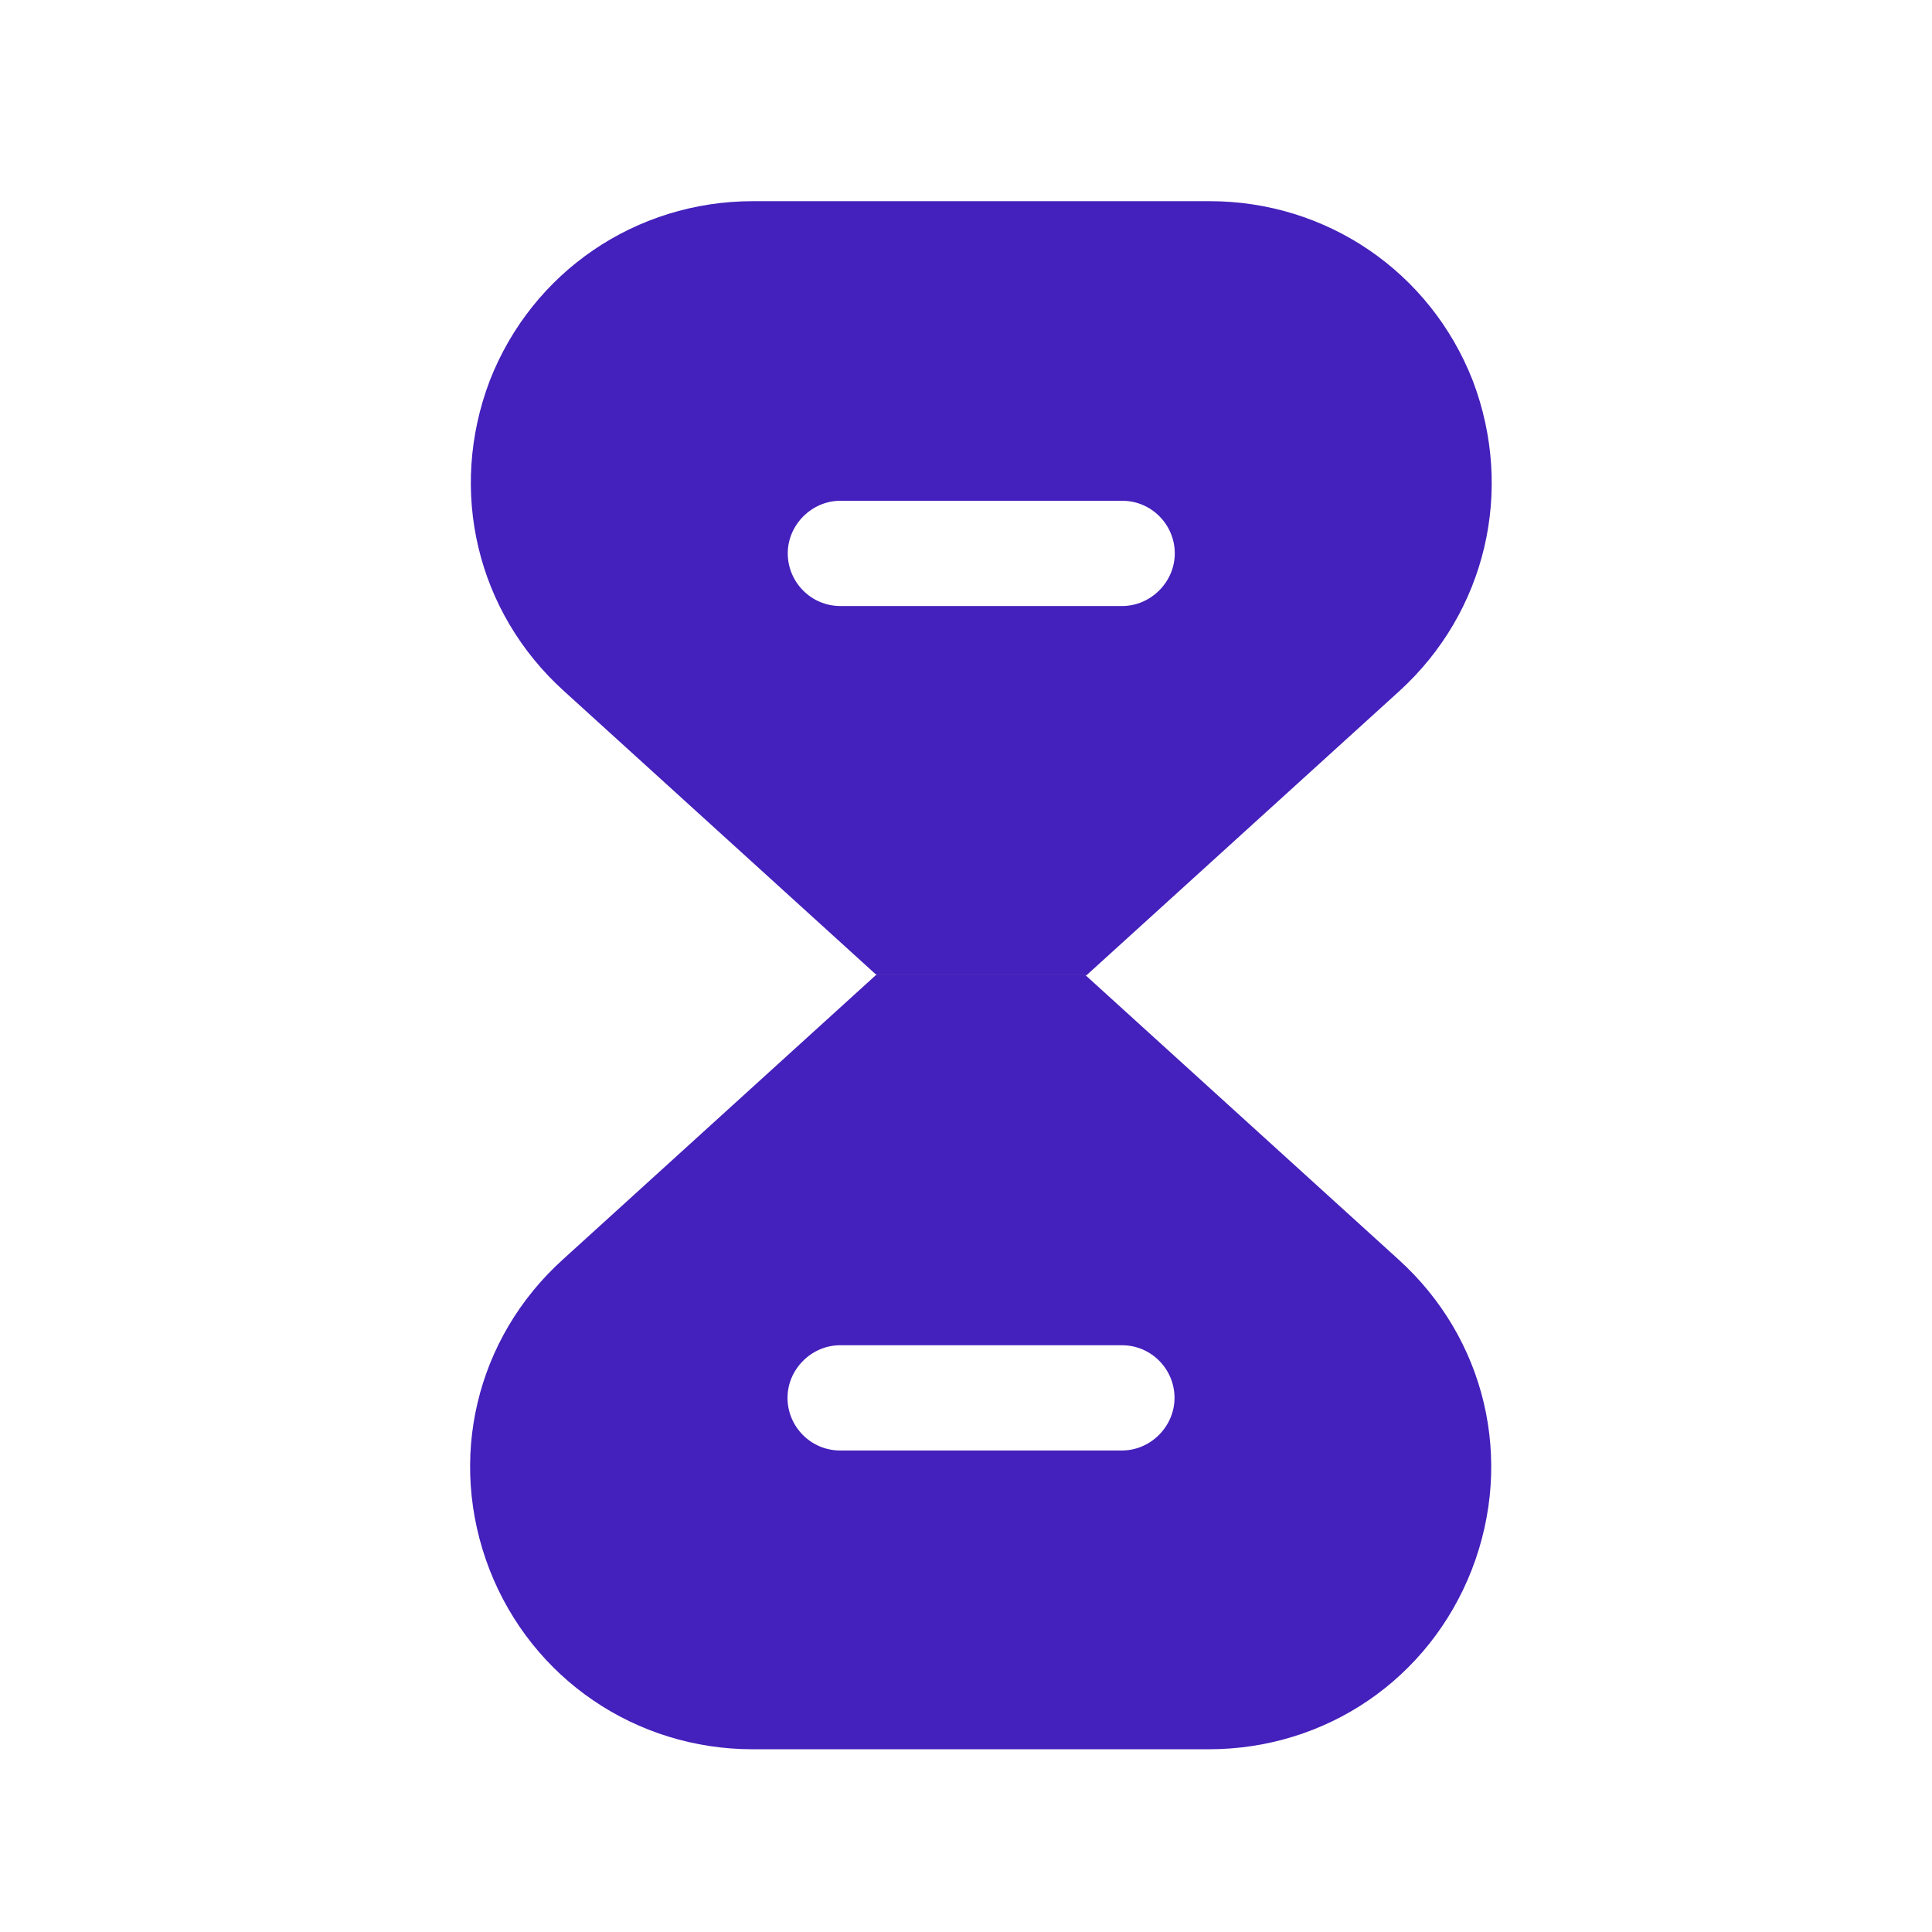
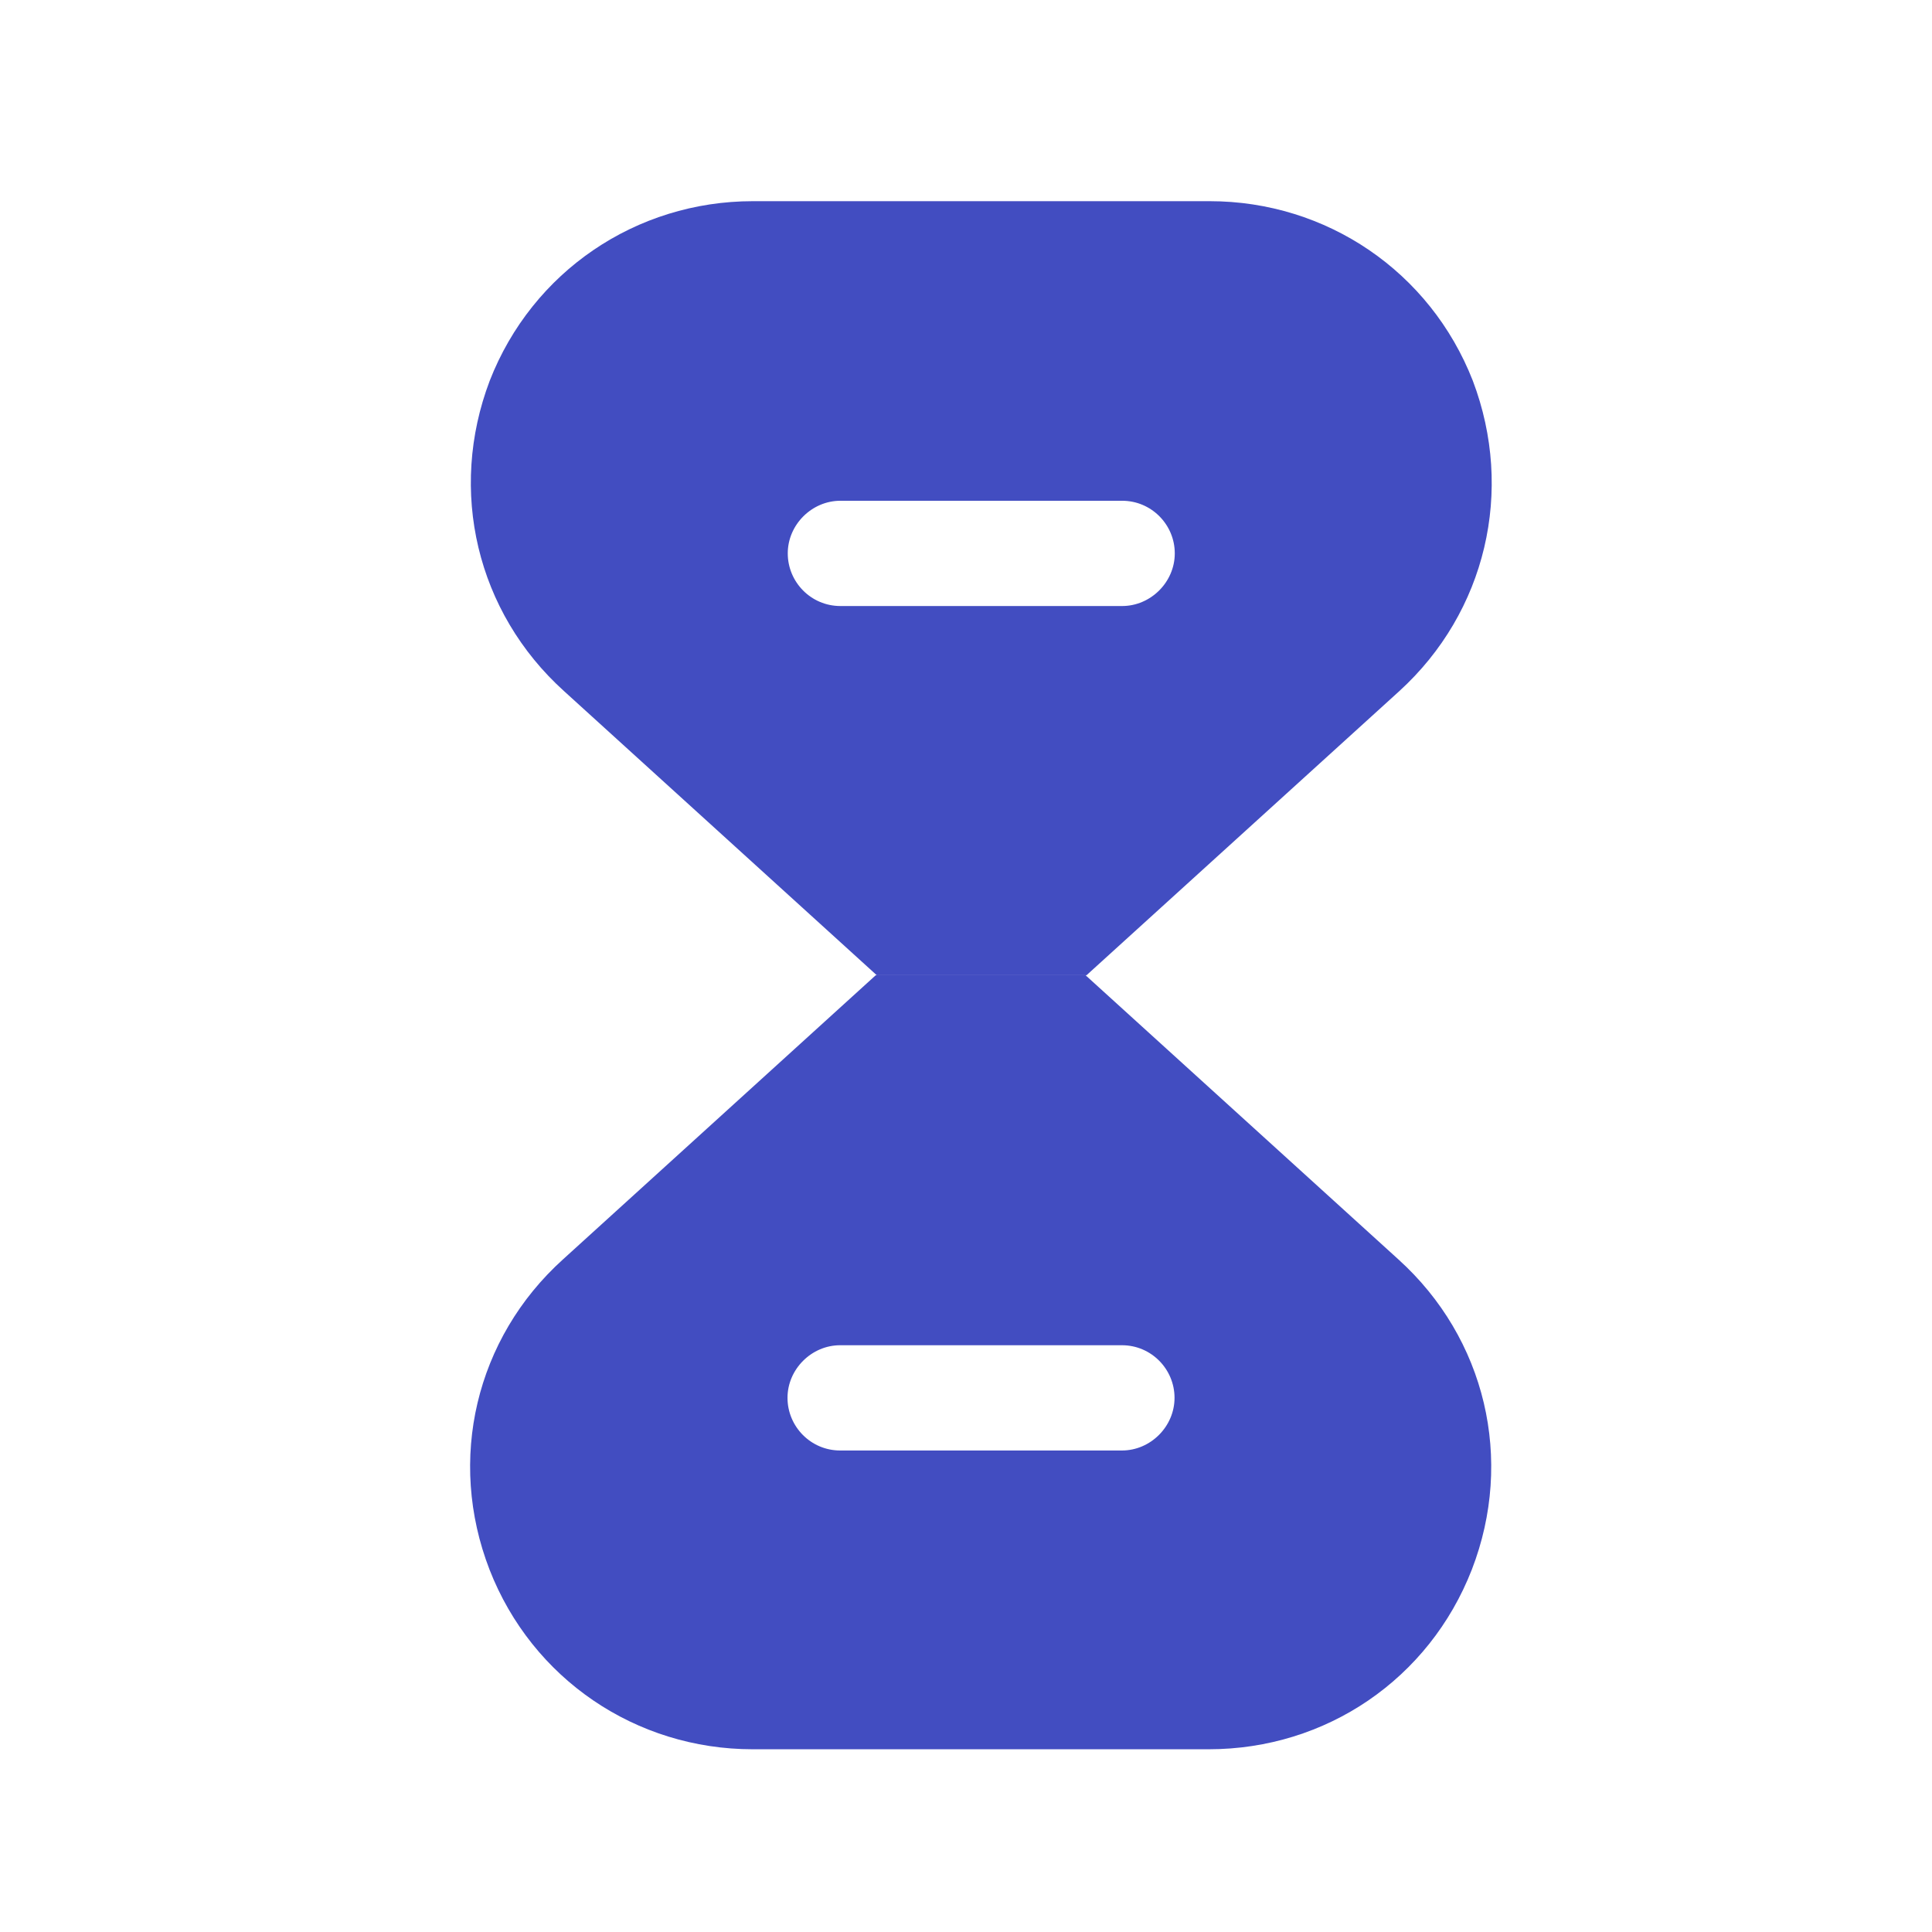
<svg xmlns="http://www.w3.org/2000/svg" width="31" height="31" viewBox="0 0 31 31" fill="none">
-   <path d="M22.436 20.206L17.418 15.648H14.052L9.035 20.206C7.631 21.473 7.172 23.423 7.855 25.186C8.538 26.938 10.202 28.068 12.078 28.068H19.393C21.281 28.068 22.933 26.938 23.616 25.186C24.299 23.423 23.839 21.473 22.436 20.206ZM18.002 23.274H13.481C13.009 23.274 12.636 22.889 12.636 22.429C12.636 21.97 13.021 21.585 13.481 21.585H18.002C18.474 21.585 18.846 21.97 18.846 22.429C18.846 22.889 18.462 23.274 18.002 23.274Z" fill="#4420BC" />
-   <path d="M23.632 6.109C22.948 4.358 21.284 3.228 19.409 3.228H12.081C10.206 3.228 8.541 4.358 7.858 6.109C7.188 7.873 7.647 9.823 9.051 11.09L14.068 15.648H17.434L22.452 11.09C23.843 9.823 24.302 7.873 23.632 6.109ZM18.005 9.724H13.485C13.012 9.724 12.64 9.339 12.64 8.879C12.64 8.42 13.025 8.035 13.485 8.035H18.005C18.477 8.035 18.85 8.42 18.85 8.879C18.85 9.339 18.465 9.724 18.005 9.724Z" fill="#4420BC" />
+   <path d="M22.436 20.206L17.418 15.648H14.052L9.035 20.206C7.631 21.473 7.172 23.423 7.855 25.186C8.538 26.938 10.202 28.068 12.078 28.068H19.393C21.281 28.068 22.933 26.938 23.616 25.186C24.299 23.423 23.839 21.473 22.436 20.206ZM18.002 23.274H13.481C13.009 23.274 12.636 22.889 12.636 22.429C12.636 21.97 13.021 21.585 13.481 21.585H18.002C18.474 21.585 18.846 21.97 18.846 22.429C18.846 22.889 18.462 23.274 18.002 23.274Z" fill="#424DC1" />
+   <path d="M23.632 6.109C22.948 4.358 21.284 3.228 19.409 3.228H12.081C10.206 3.228 8.541 4.358 7.858 6.109C7.188 7.873 7.647 9.823 9.051 11.09L14.068 15.648H17.434L22.452 11.09C23.843 9.823 24.302 7.873 23.632 6.109ZM18.005 9.724H13.485C13.012 9.724 12.64 9.339 12.64 8.879C12.64 8.42 13.025 8.035 13.485 8.035H18.005C18.477 8.035 18.85 8.42 18.85 8.879C18.85 9.339 18.465 9.724 18.005 9.724Z" fill="#424DC1" />
</svg>
